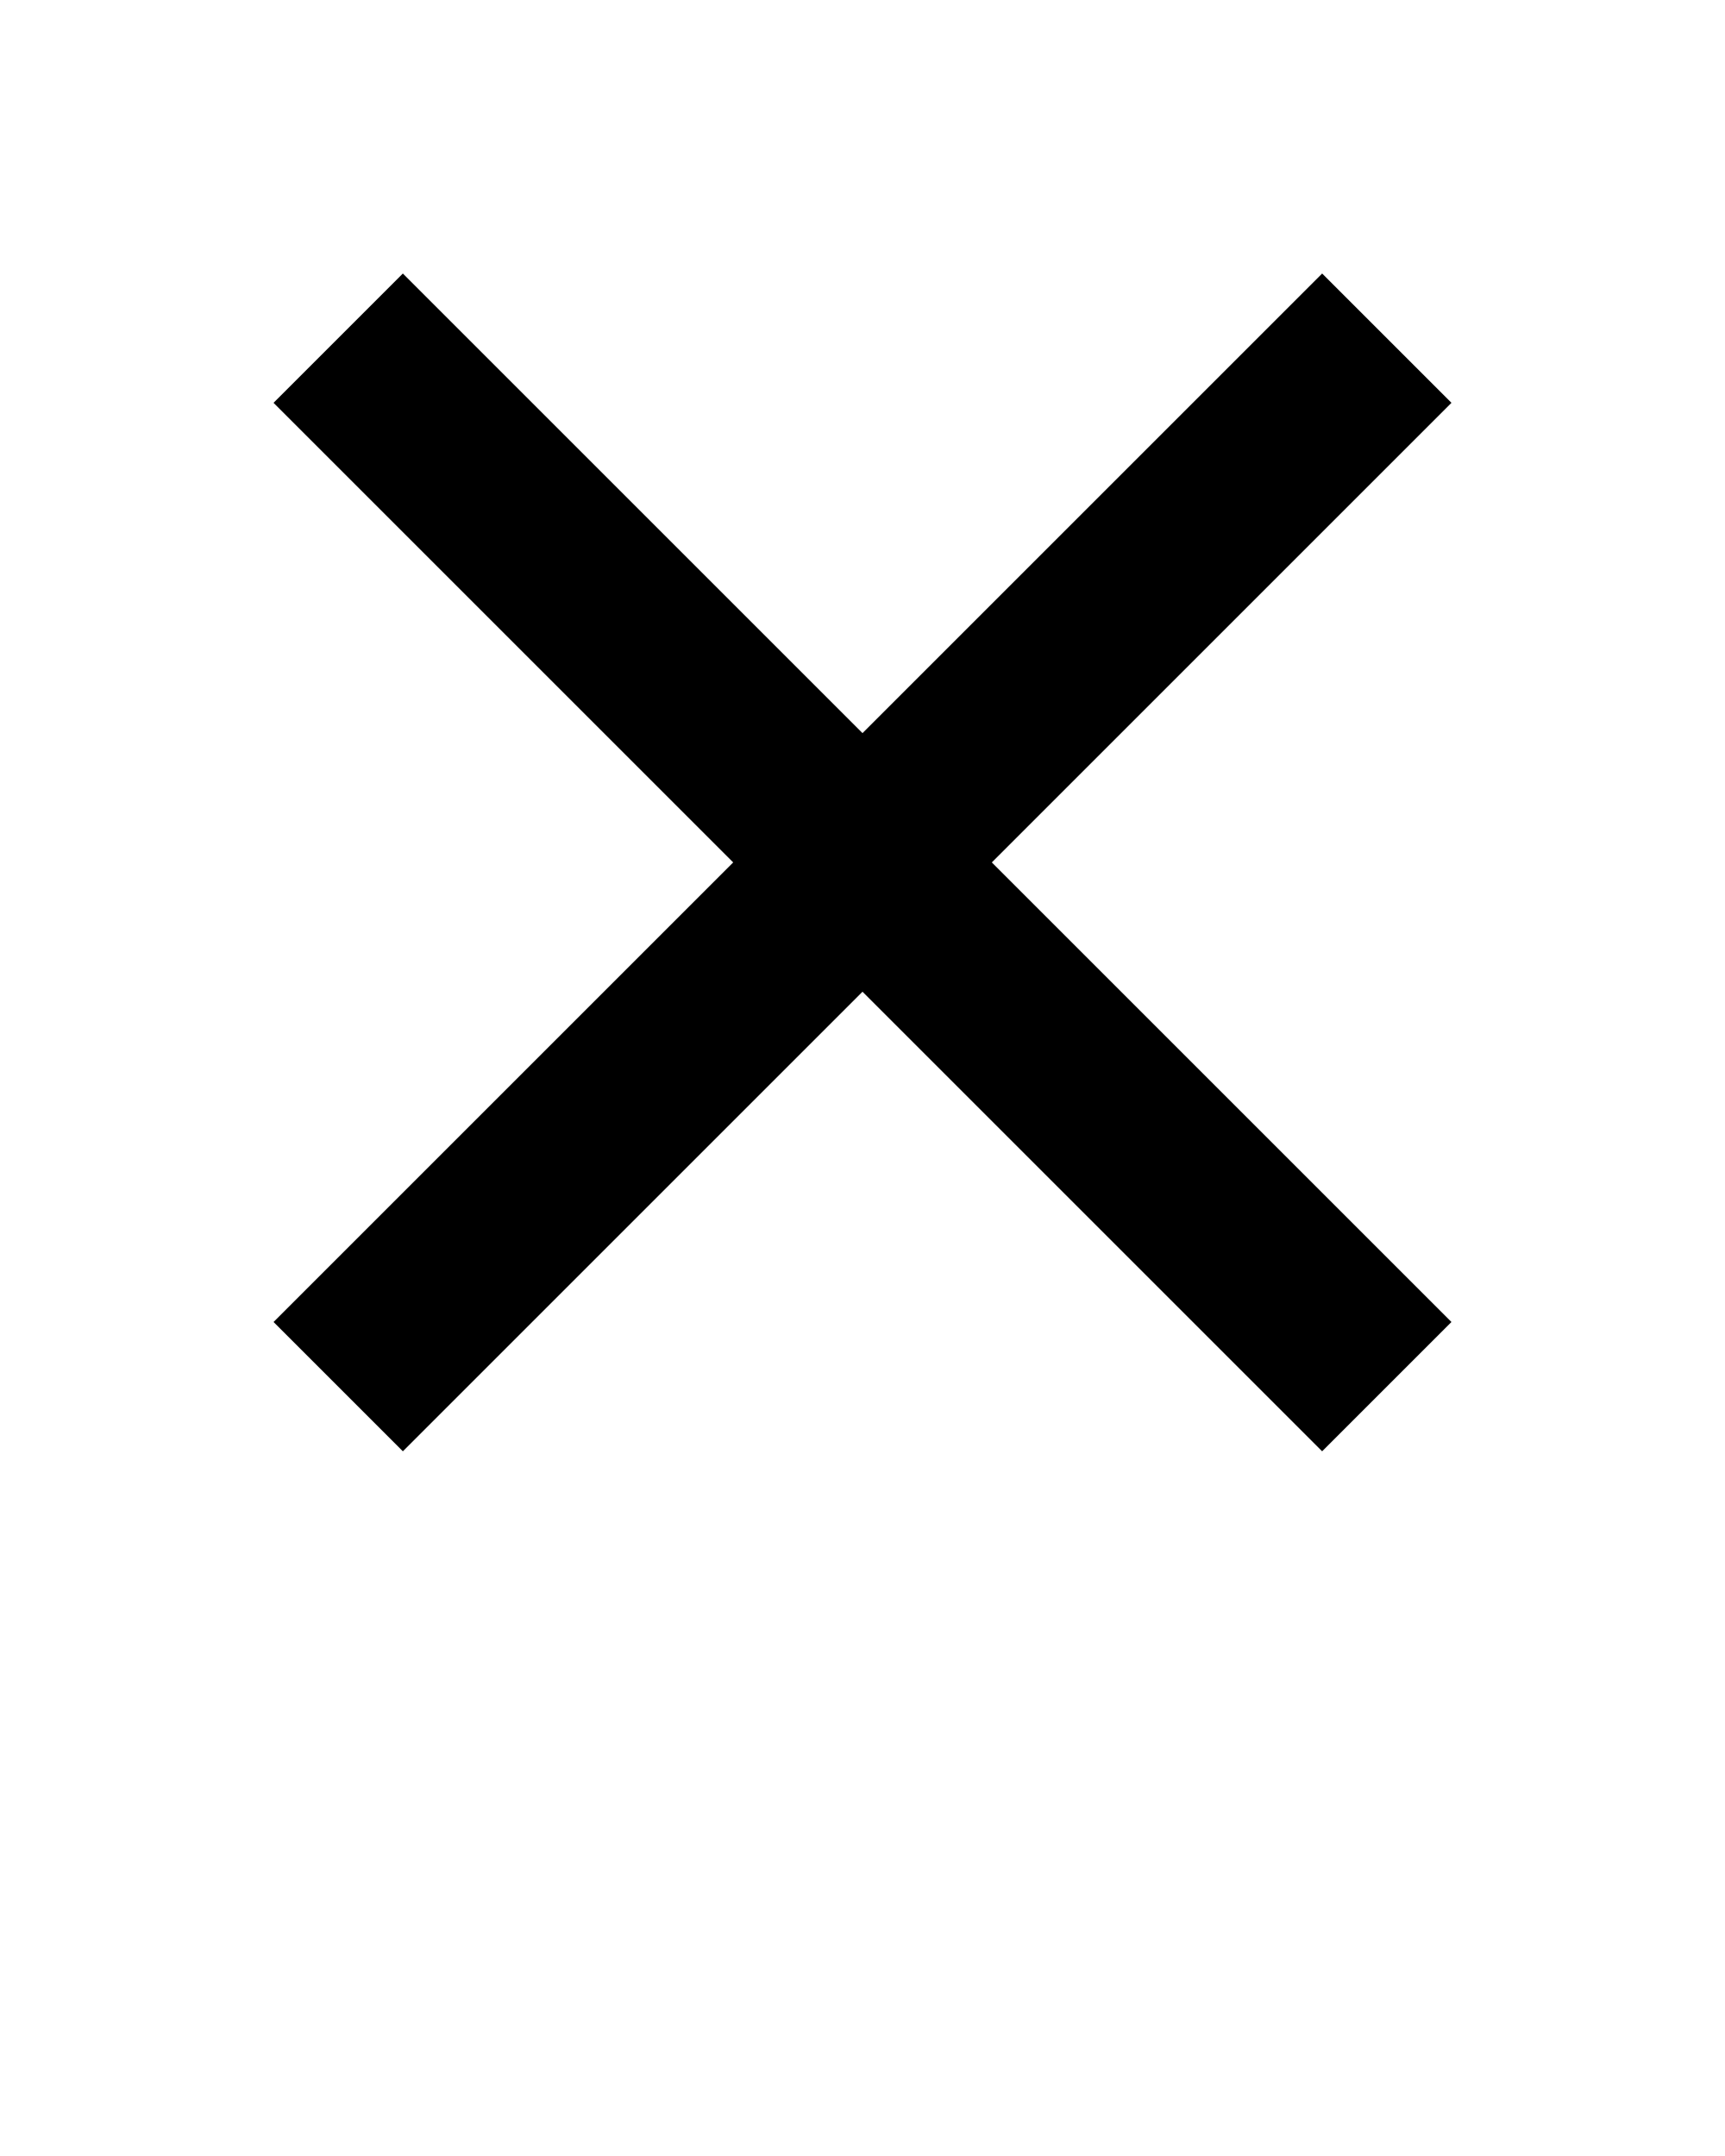
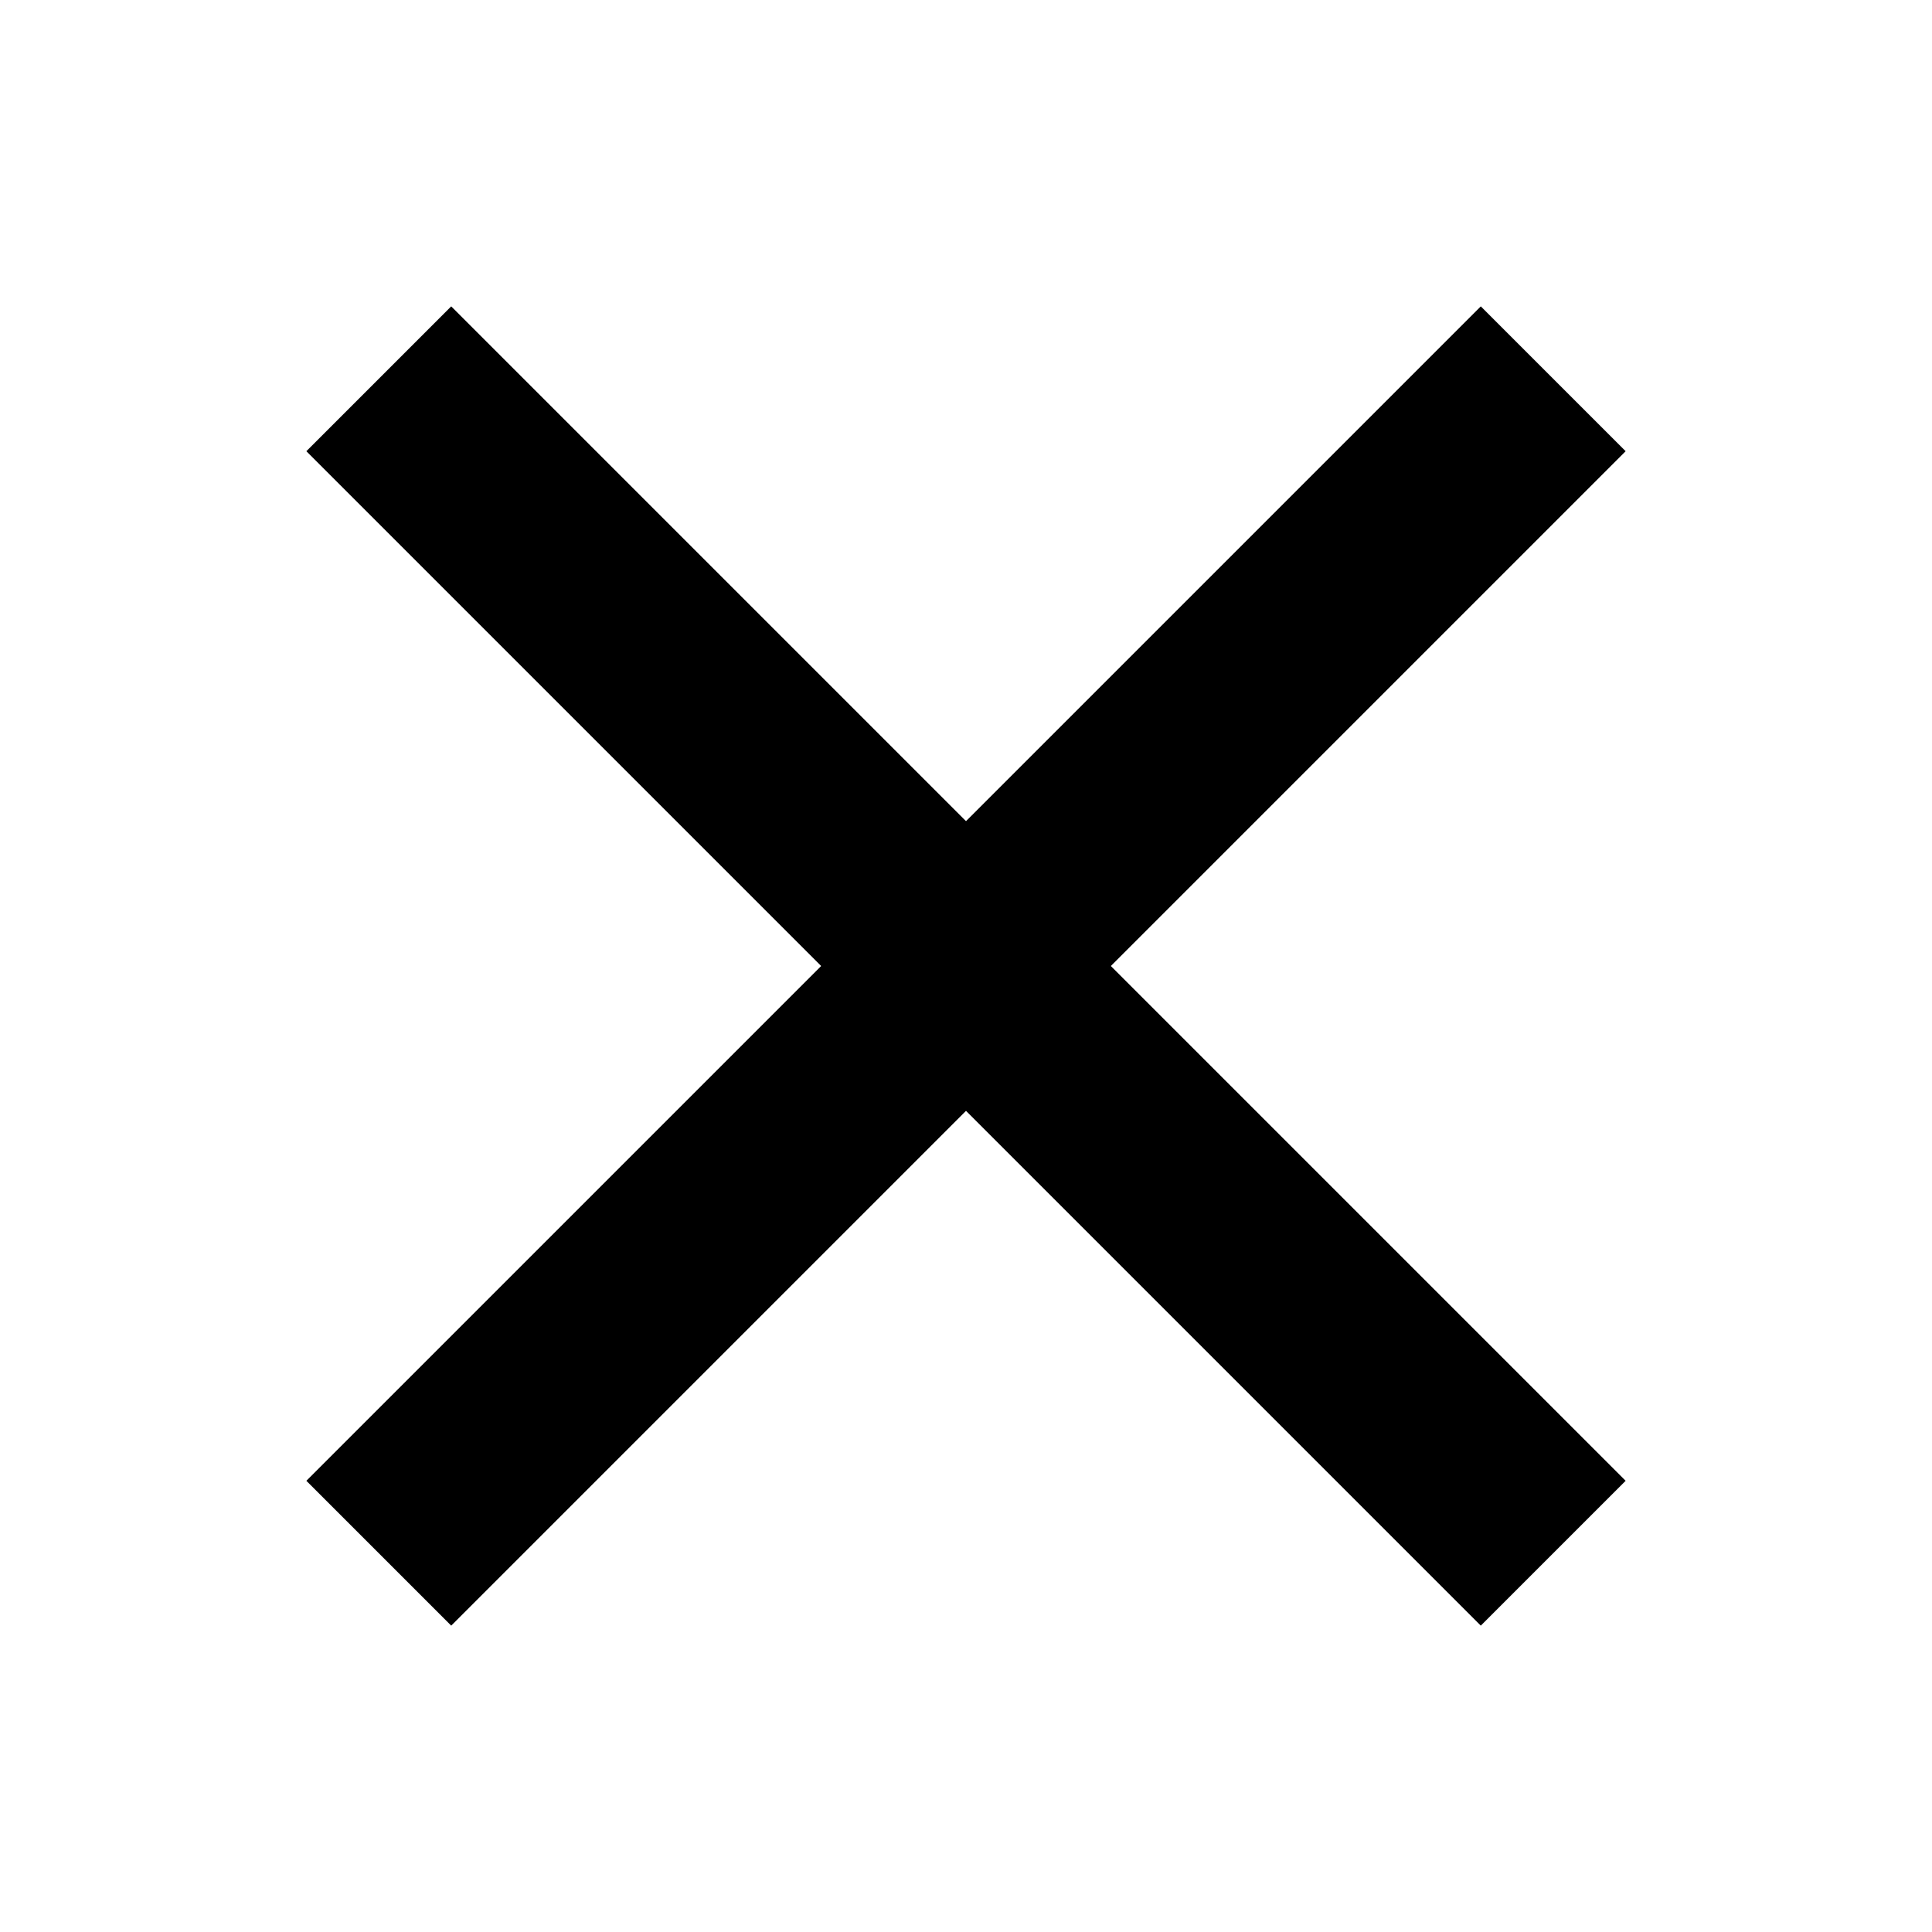
- <svg xmlns="http://www.w3.org/2000/svg" version="1.1" x="0px" y="0px" viewBox="0 0 100 125" enable-background="new 0 0 100 100" xml:space="preserve">
+ <svg xmlns="http://www.w3.org/2000/svg" version="1.1" x="0px" y="0px" viewBox="0 0 100 100" enable-background="new 0 0 100 100" xml:space="preserve">
  <rect x="44.699" y="7.016" transform="matrix(0.7071 -0.7071 0.7071 0.7071 -20.7107 50)" width="10.602" height="85.969" />
  <rect x="44.699" y="7.016" transform="matrix(-0.7071 -0.7071 0.7071 -0.7071 50 120.7107)" width="10.602" height="85.969" />
</svg>
